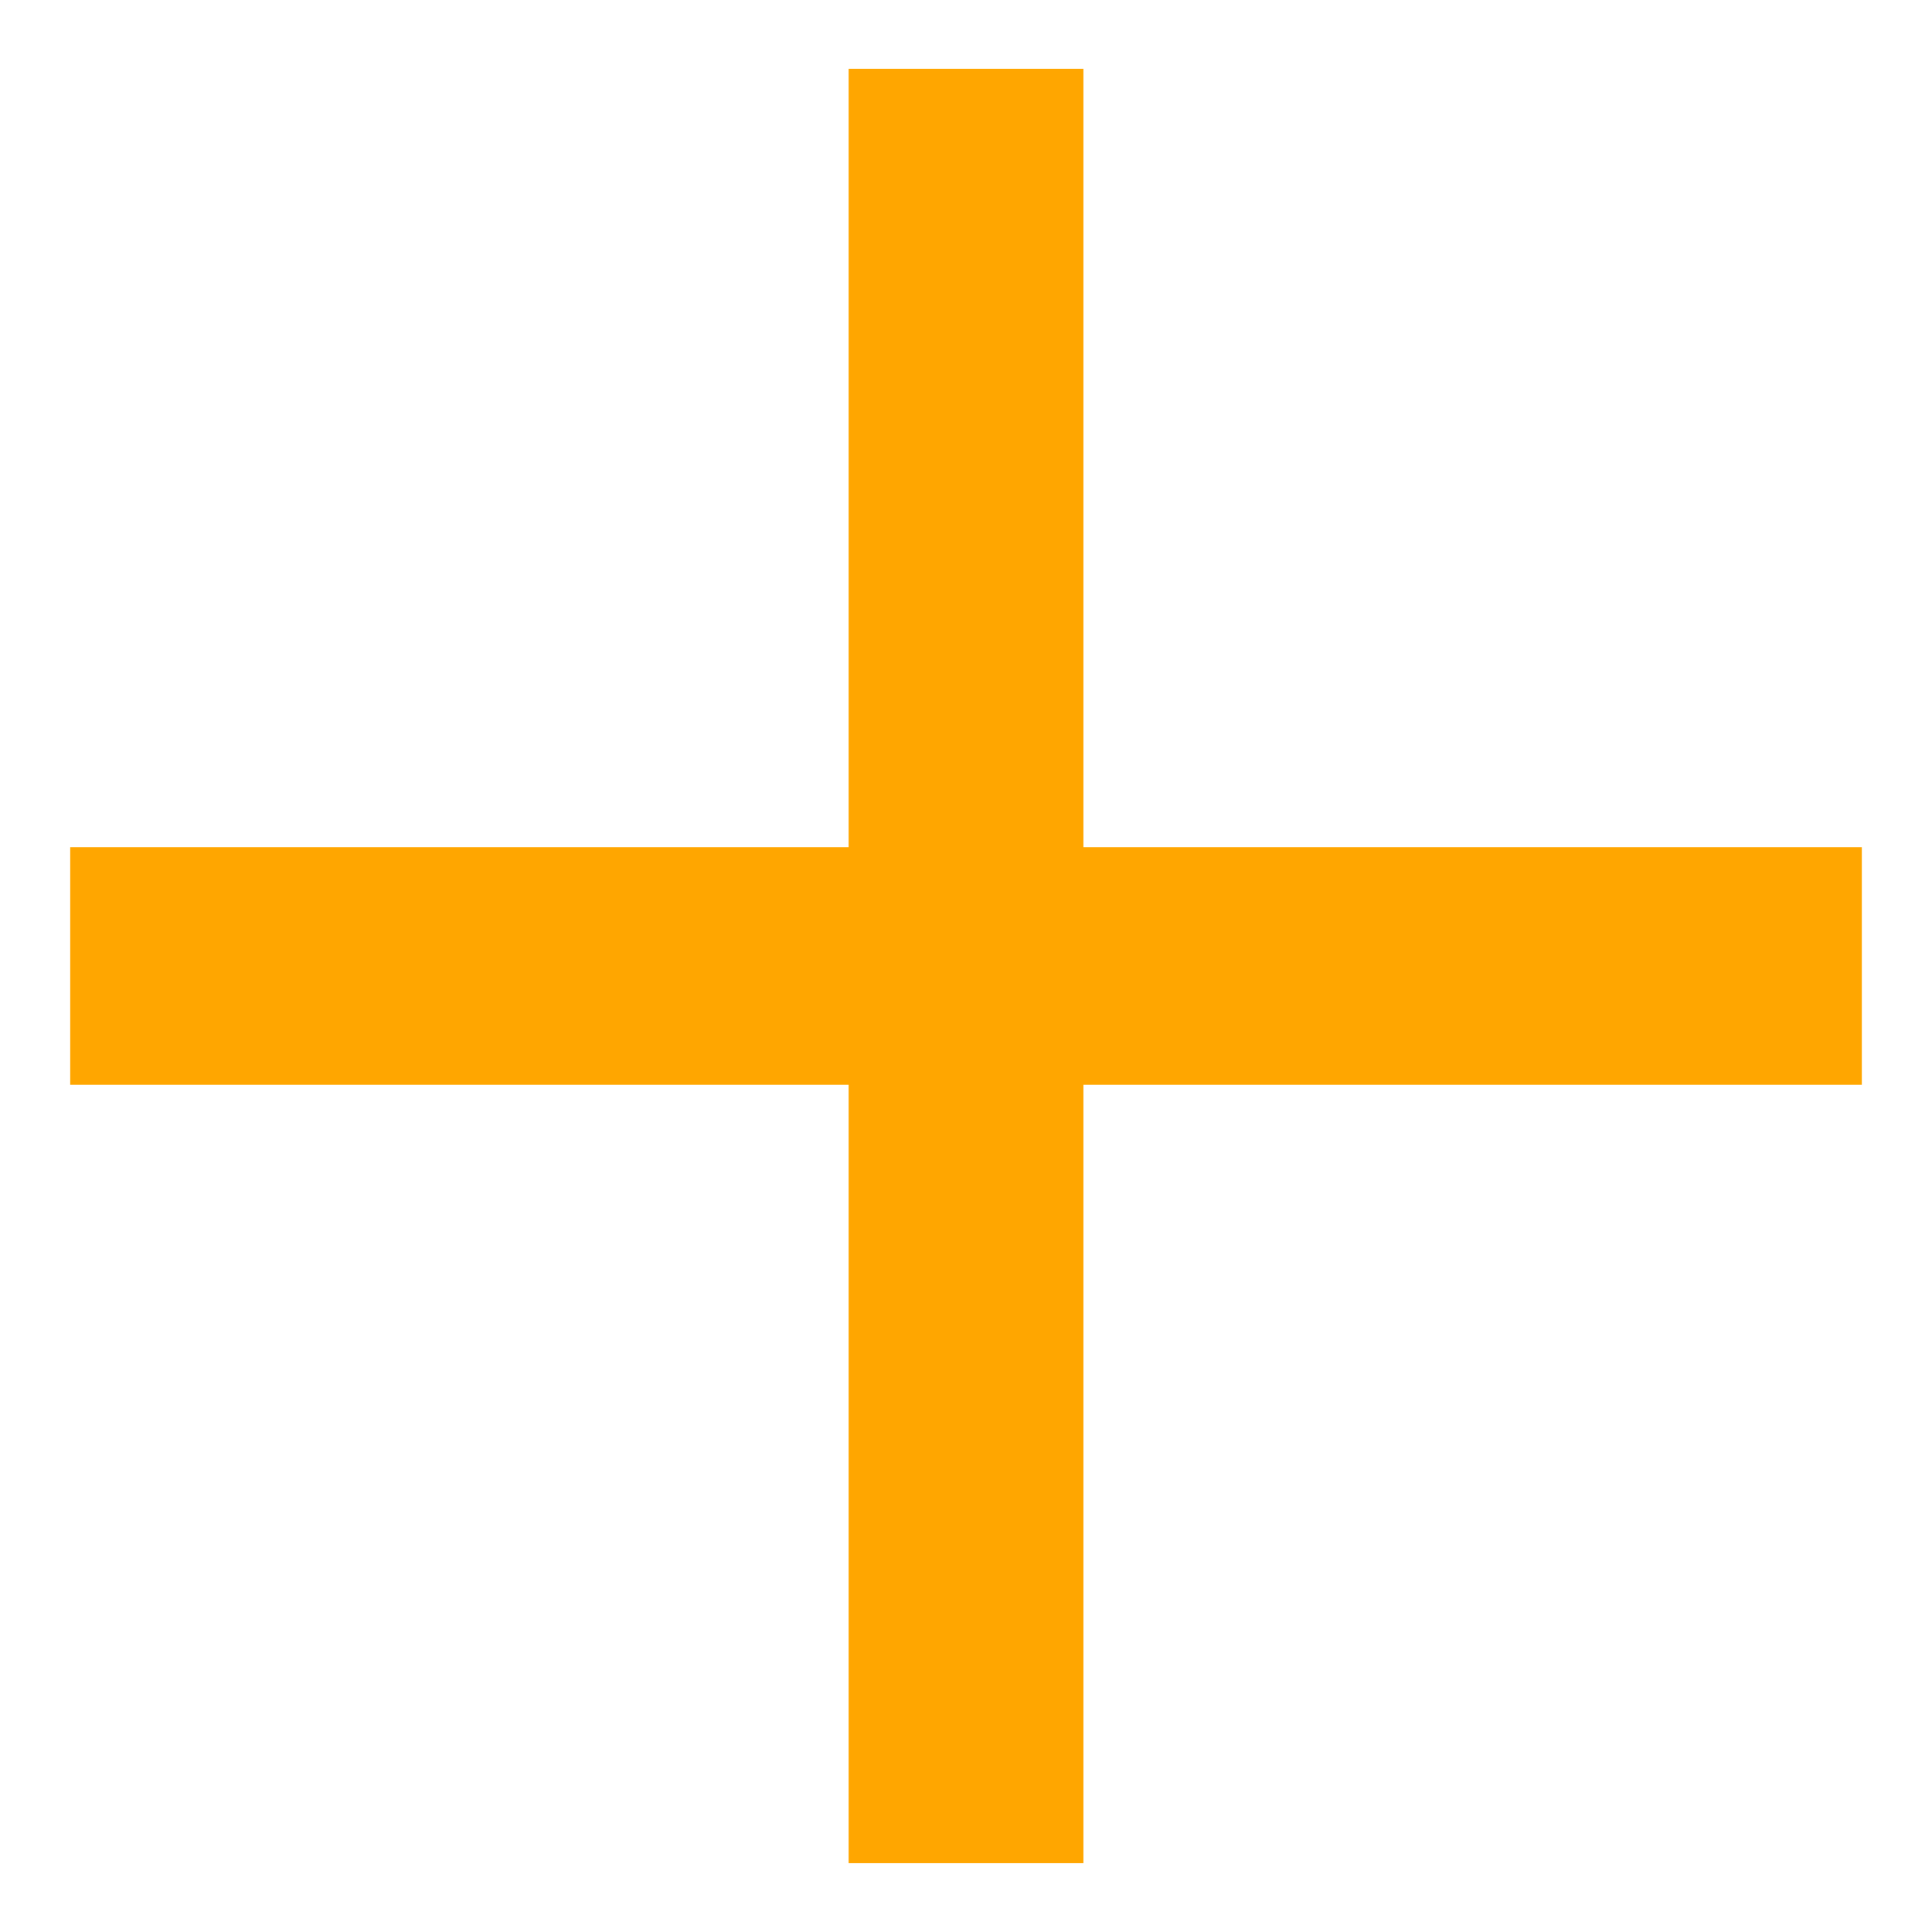
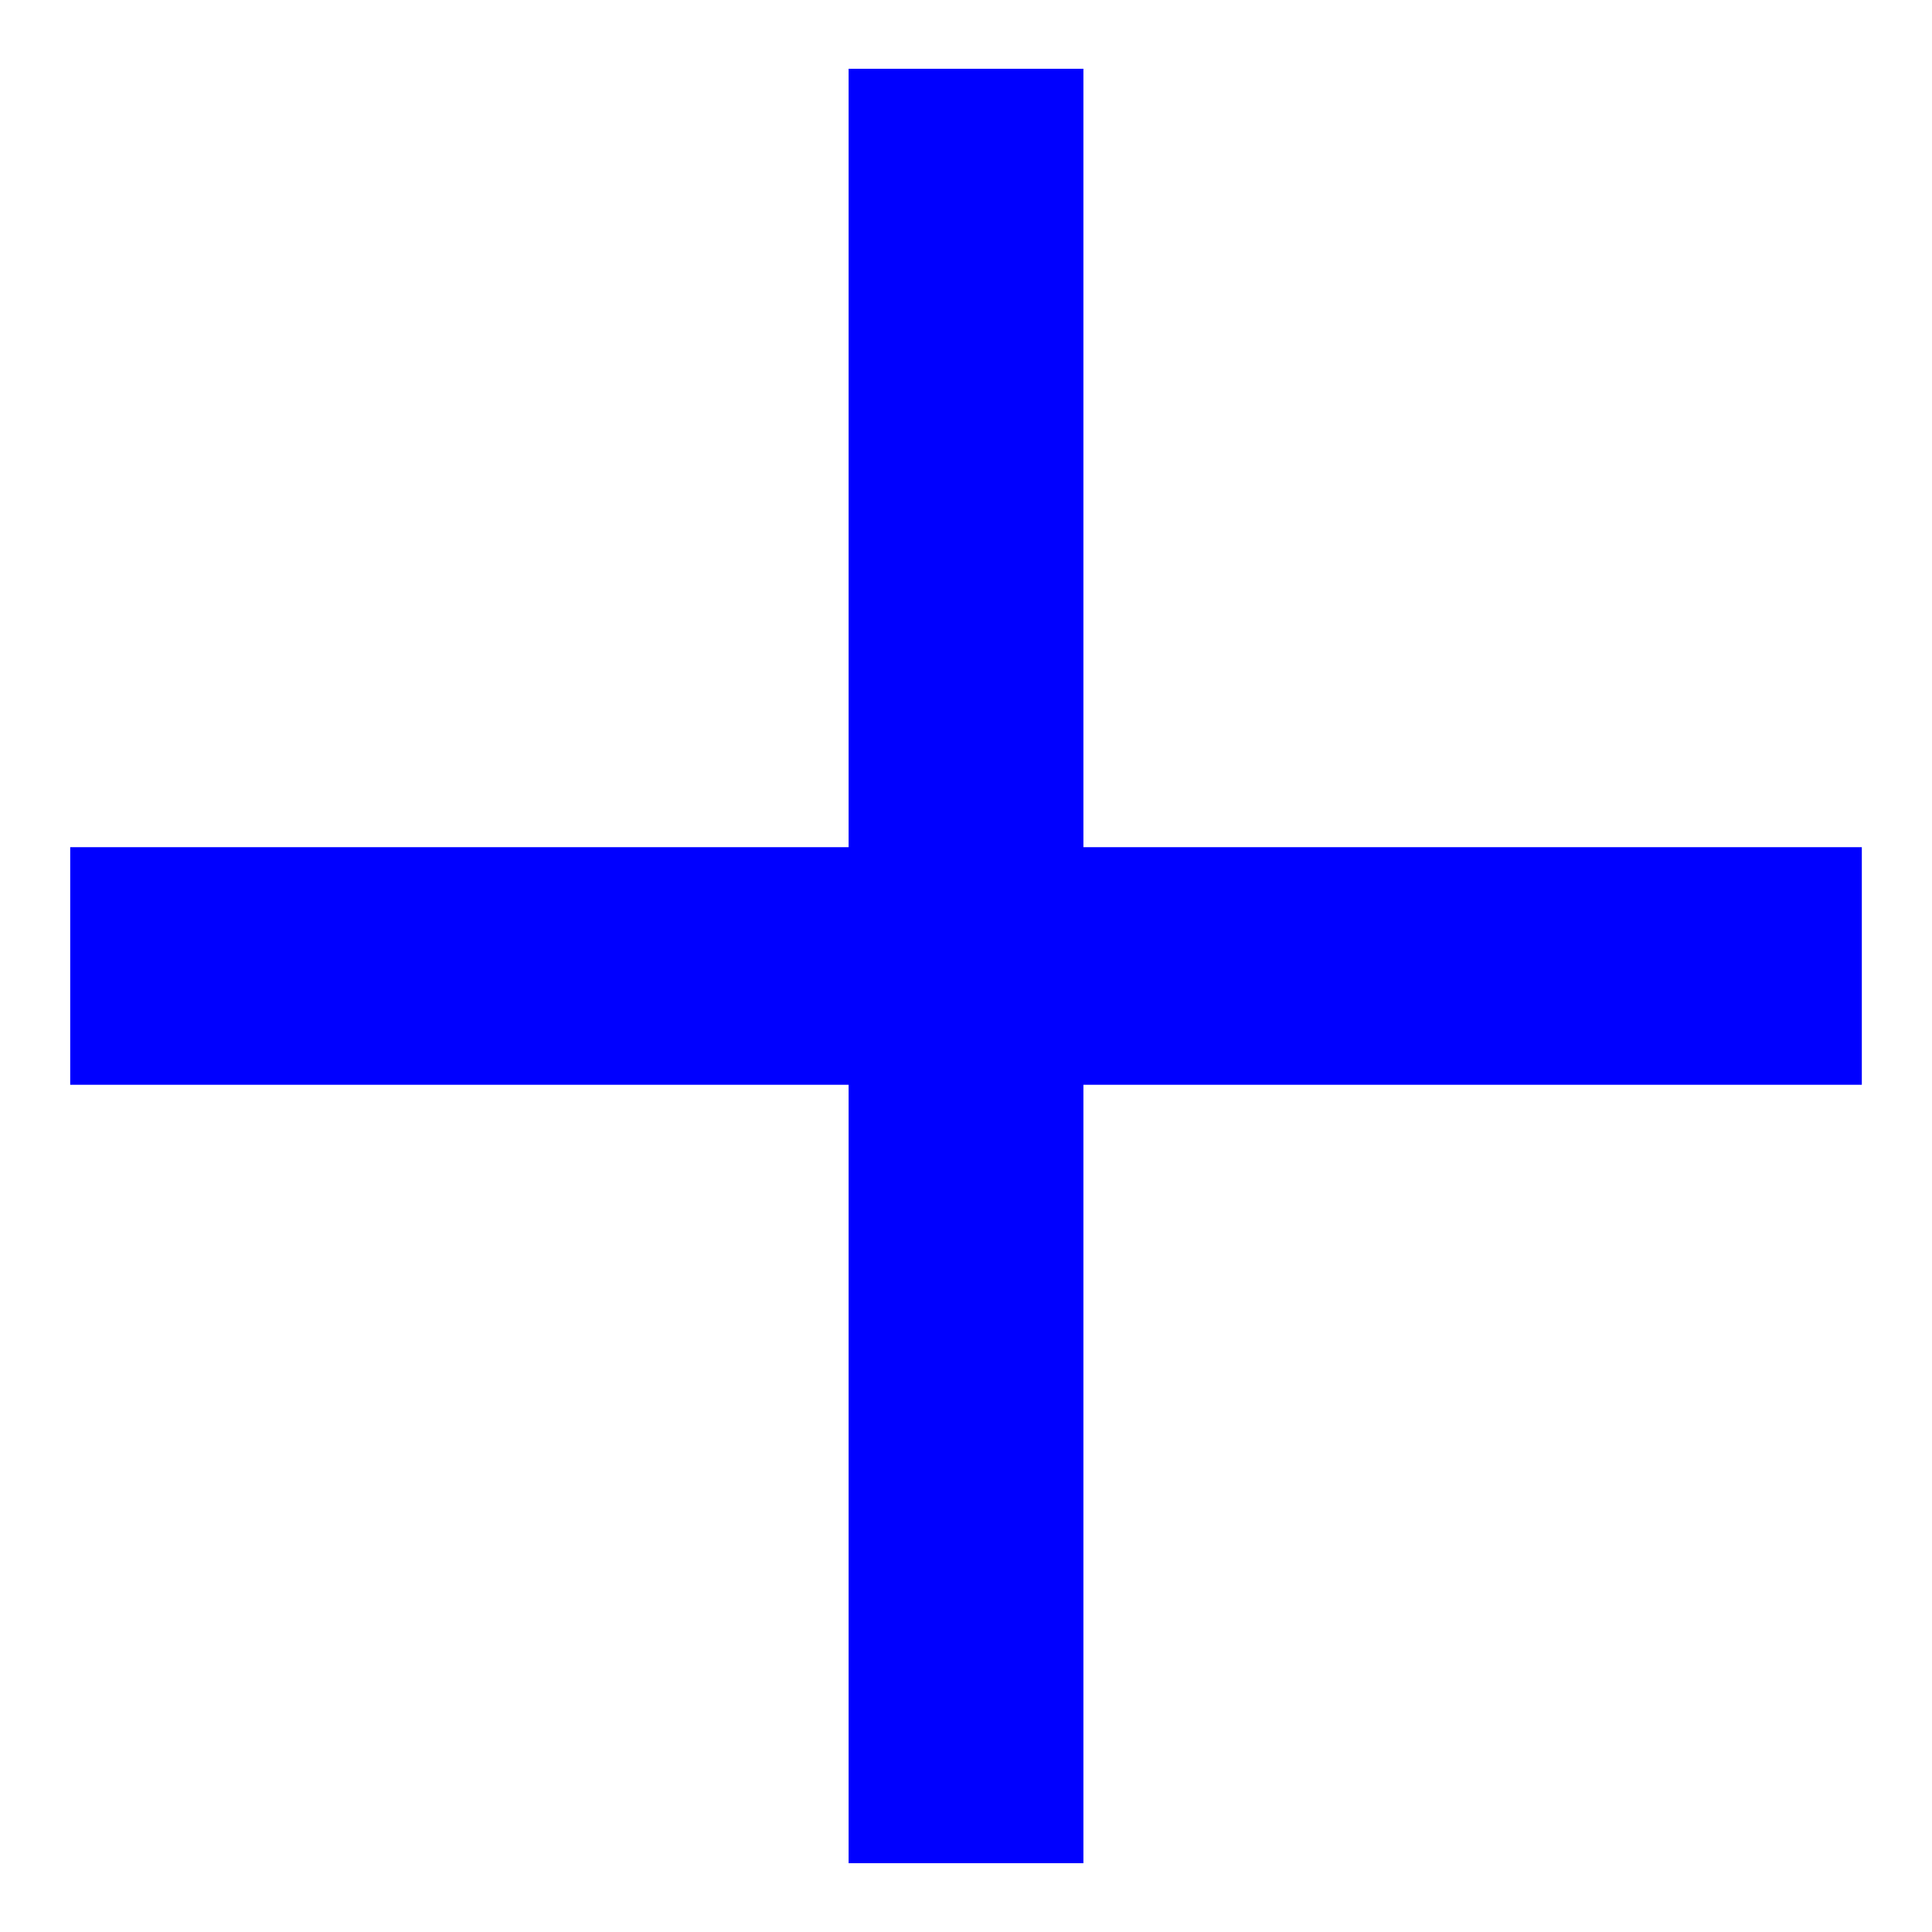
<svg xmlns="http://www.w3.org/2000/svg" width="18" height="18" viewBox="52 308 18.197 18.662" id="svg2" version="1.1">
  <defs id="defs3">
    <linearGradient id="linearGradient5270">
      <stop id="stop5272" offset="0" style="stop-color:#0d6e00;stop-opacity:1" />
      <stop id="stop5274" offset="1" style="stop-color:#eeffec;stop-opacity:1" />
    </linearGradient>
    <linearGradient id="linearGradient4144">
      <stop style="stop-color:#1fff01;stop-opacity:1" offset="0" id="stop4146" />
      <stop style="stop-color:#eeffec;stop-opacity:1" offset="1" id="stop4148" />
    </linearGradient>
    <linearGradient id="linearGradient1699">
      <stop id="stop1700" offset="0" style="stop-color:#017eff;stop-opacity:1;" />
      <stop id="stop1701" offset="1" style="stop-color:#ecfaff;stop-opacity:1;" />
    </linearGradient>
  </defs>
  <g id="layer1" transform="translate(-5.450324,-439.1877)">
-     <g aria-label="+" id="text1707" style="font-size:27.648px;line-height:1.25;letter-spacing:0px;word-spacing:0px;fill:#ffa600;stroke-width:1.037">
+     <g aria-label="+" id="text1707" style="font-size:27.648px;line-height:1.25;letter-spacing:0px;word-spacing:0px;fill:#0000ff;stroke-width:1.037">
      <path d="m 67.683,747.852 v 7.519 h 7.519 v 2.295 h -7.519 v 7.519 h -2.268 v -7.519 h -7.519 v -2.295 h 7.519 v -7.519 z" id="path833" />
    </g>
  </g>
</svg>
